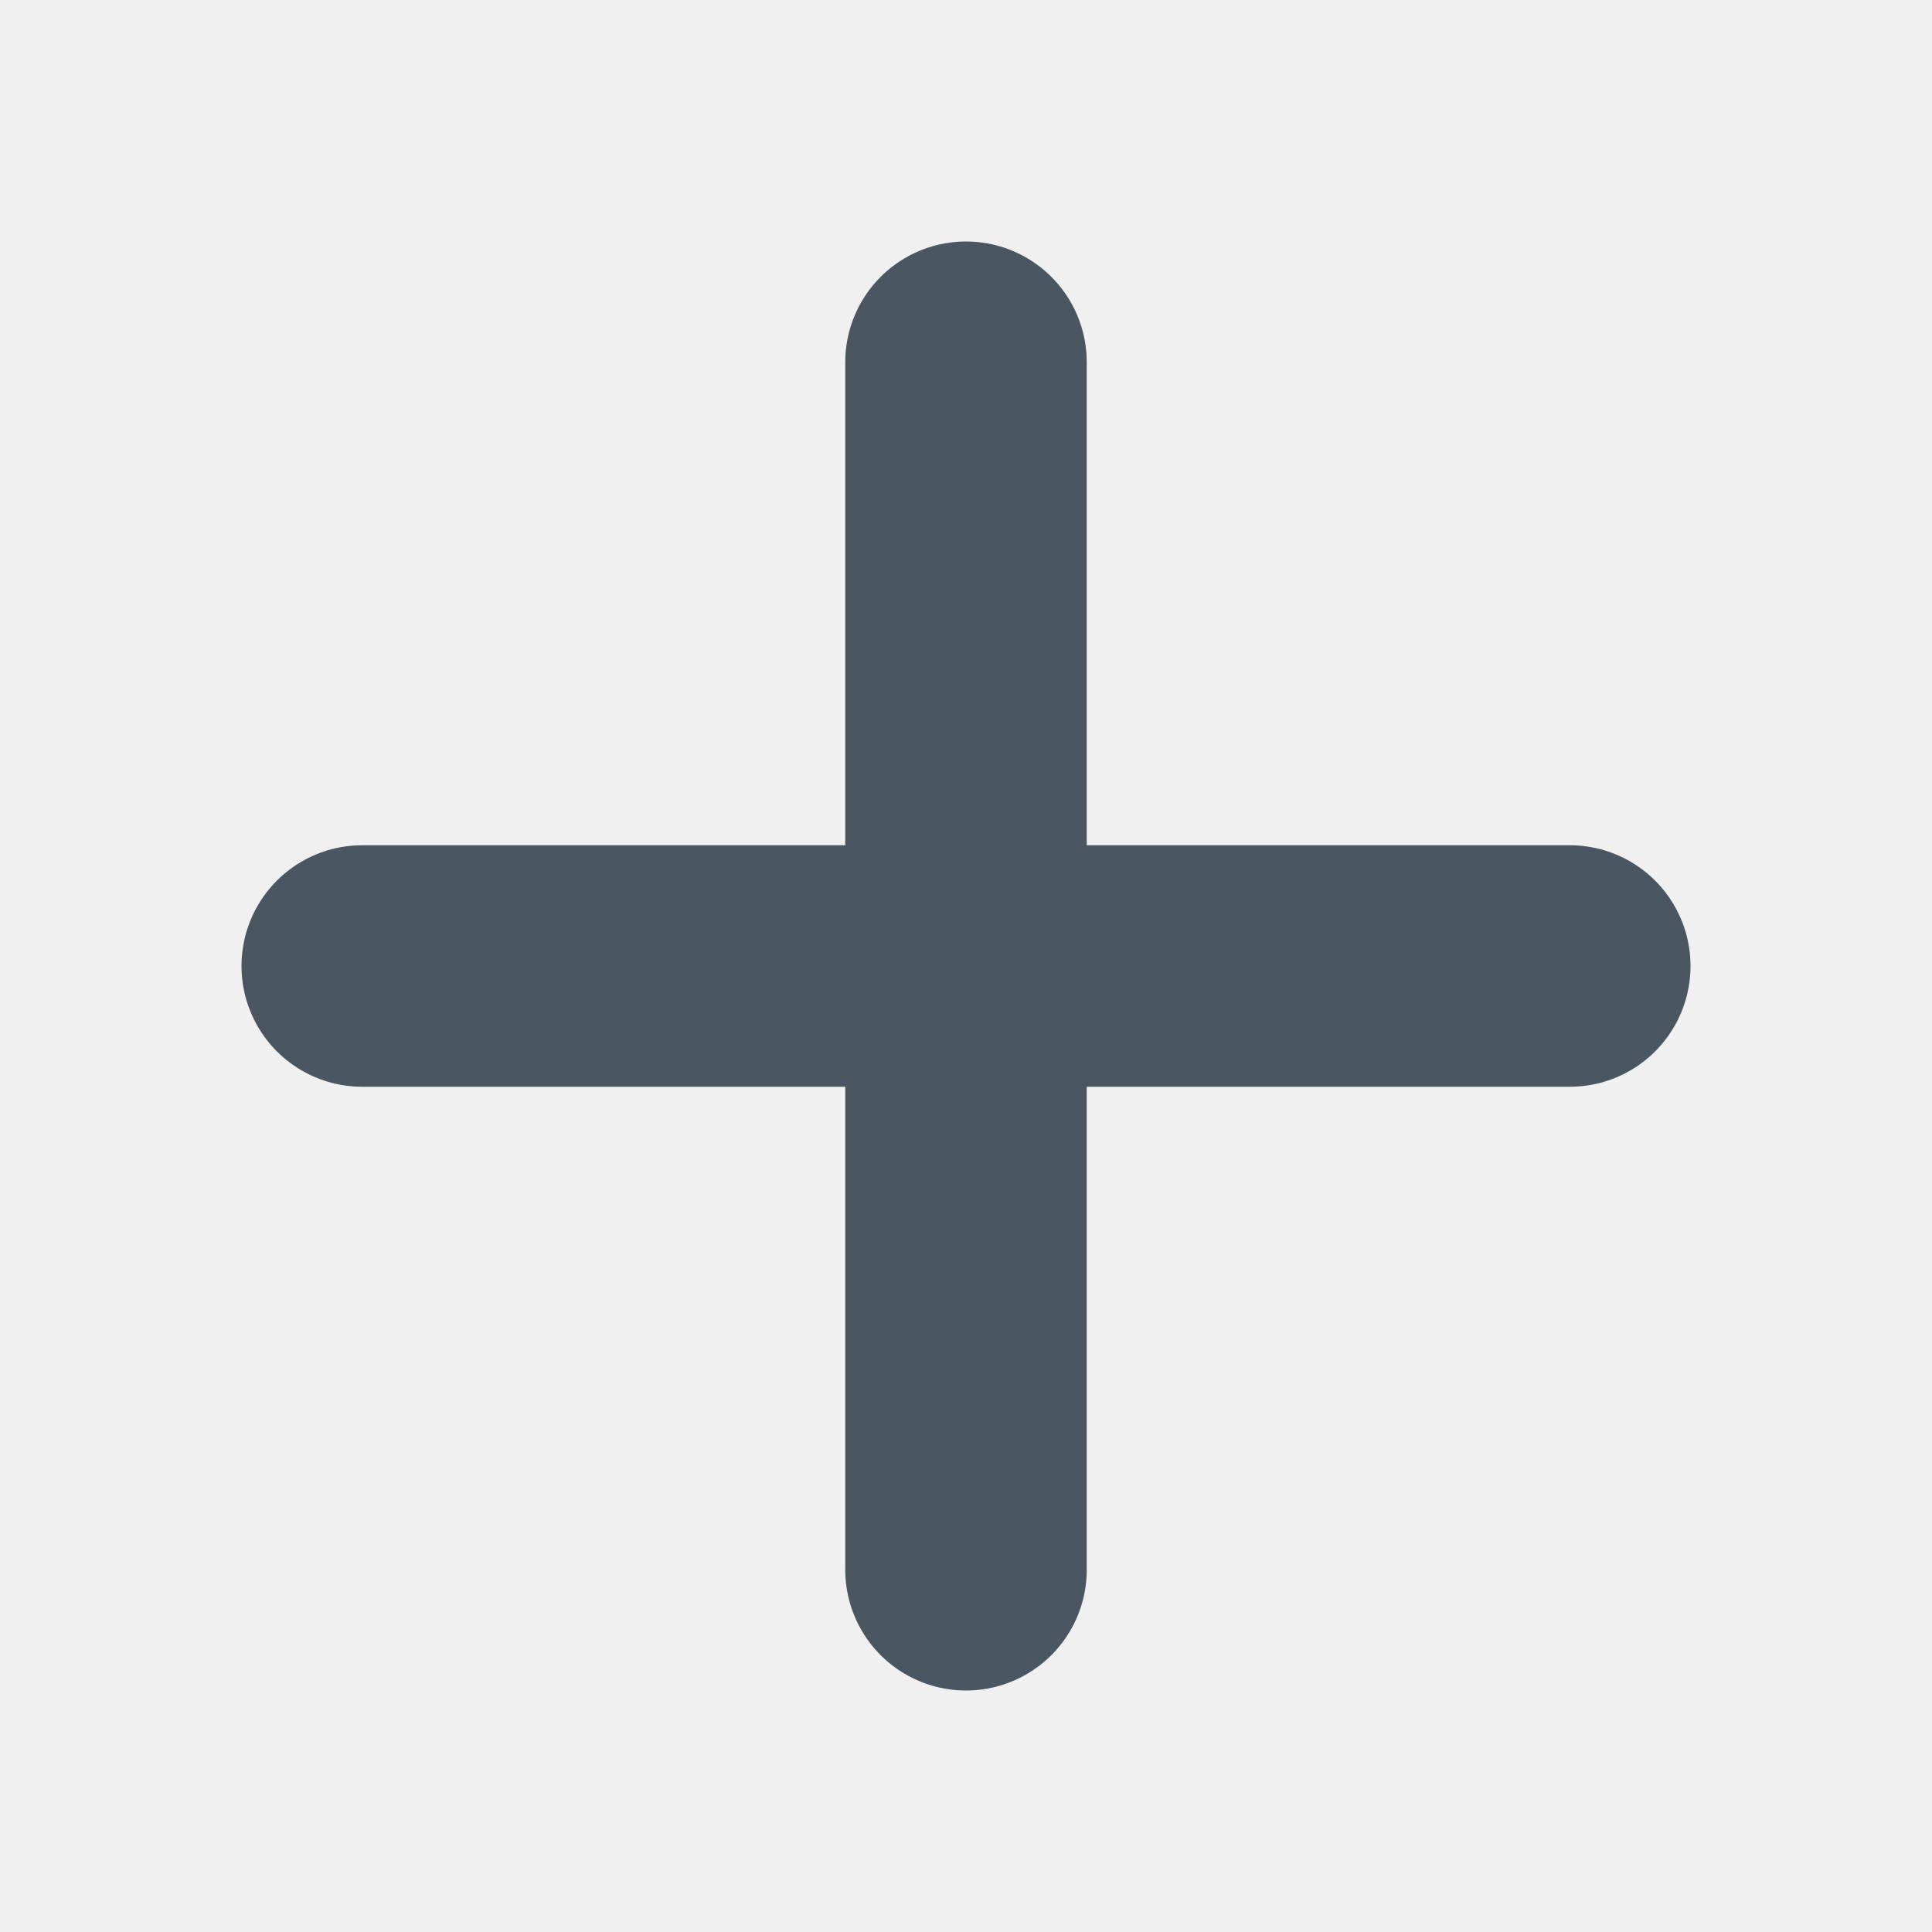
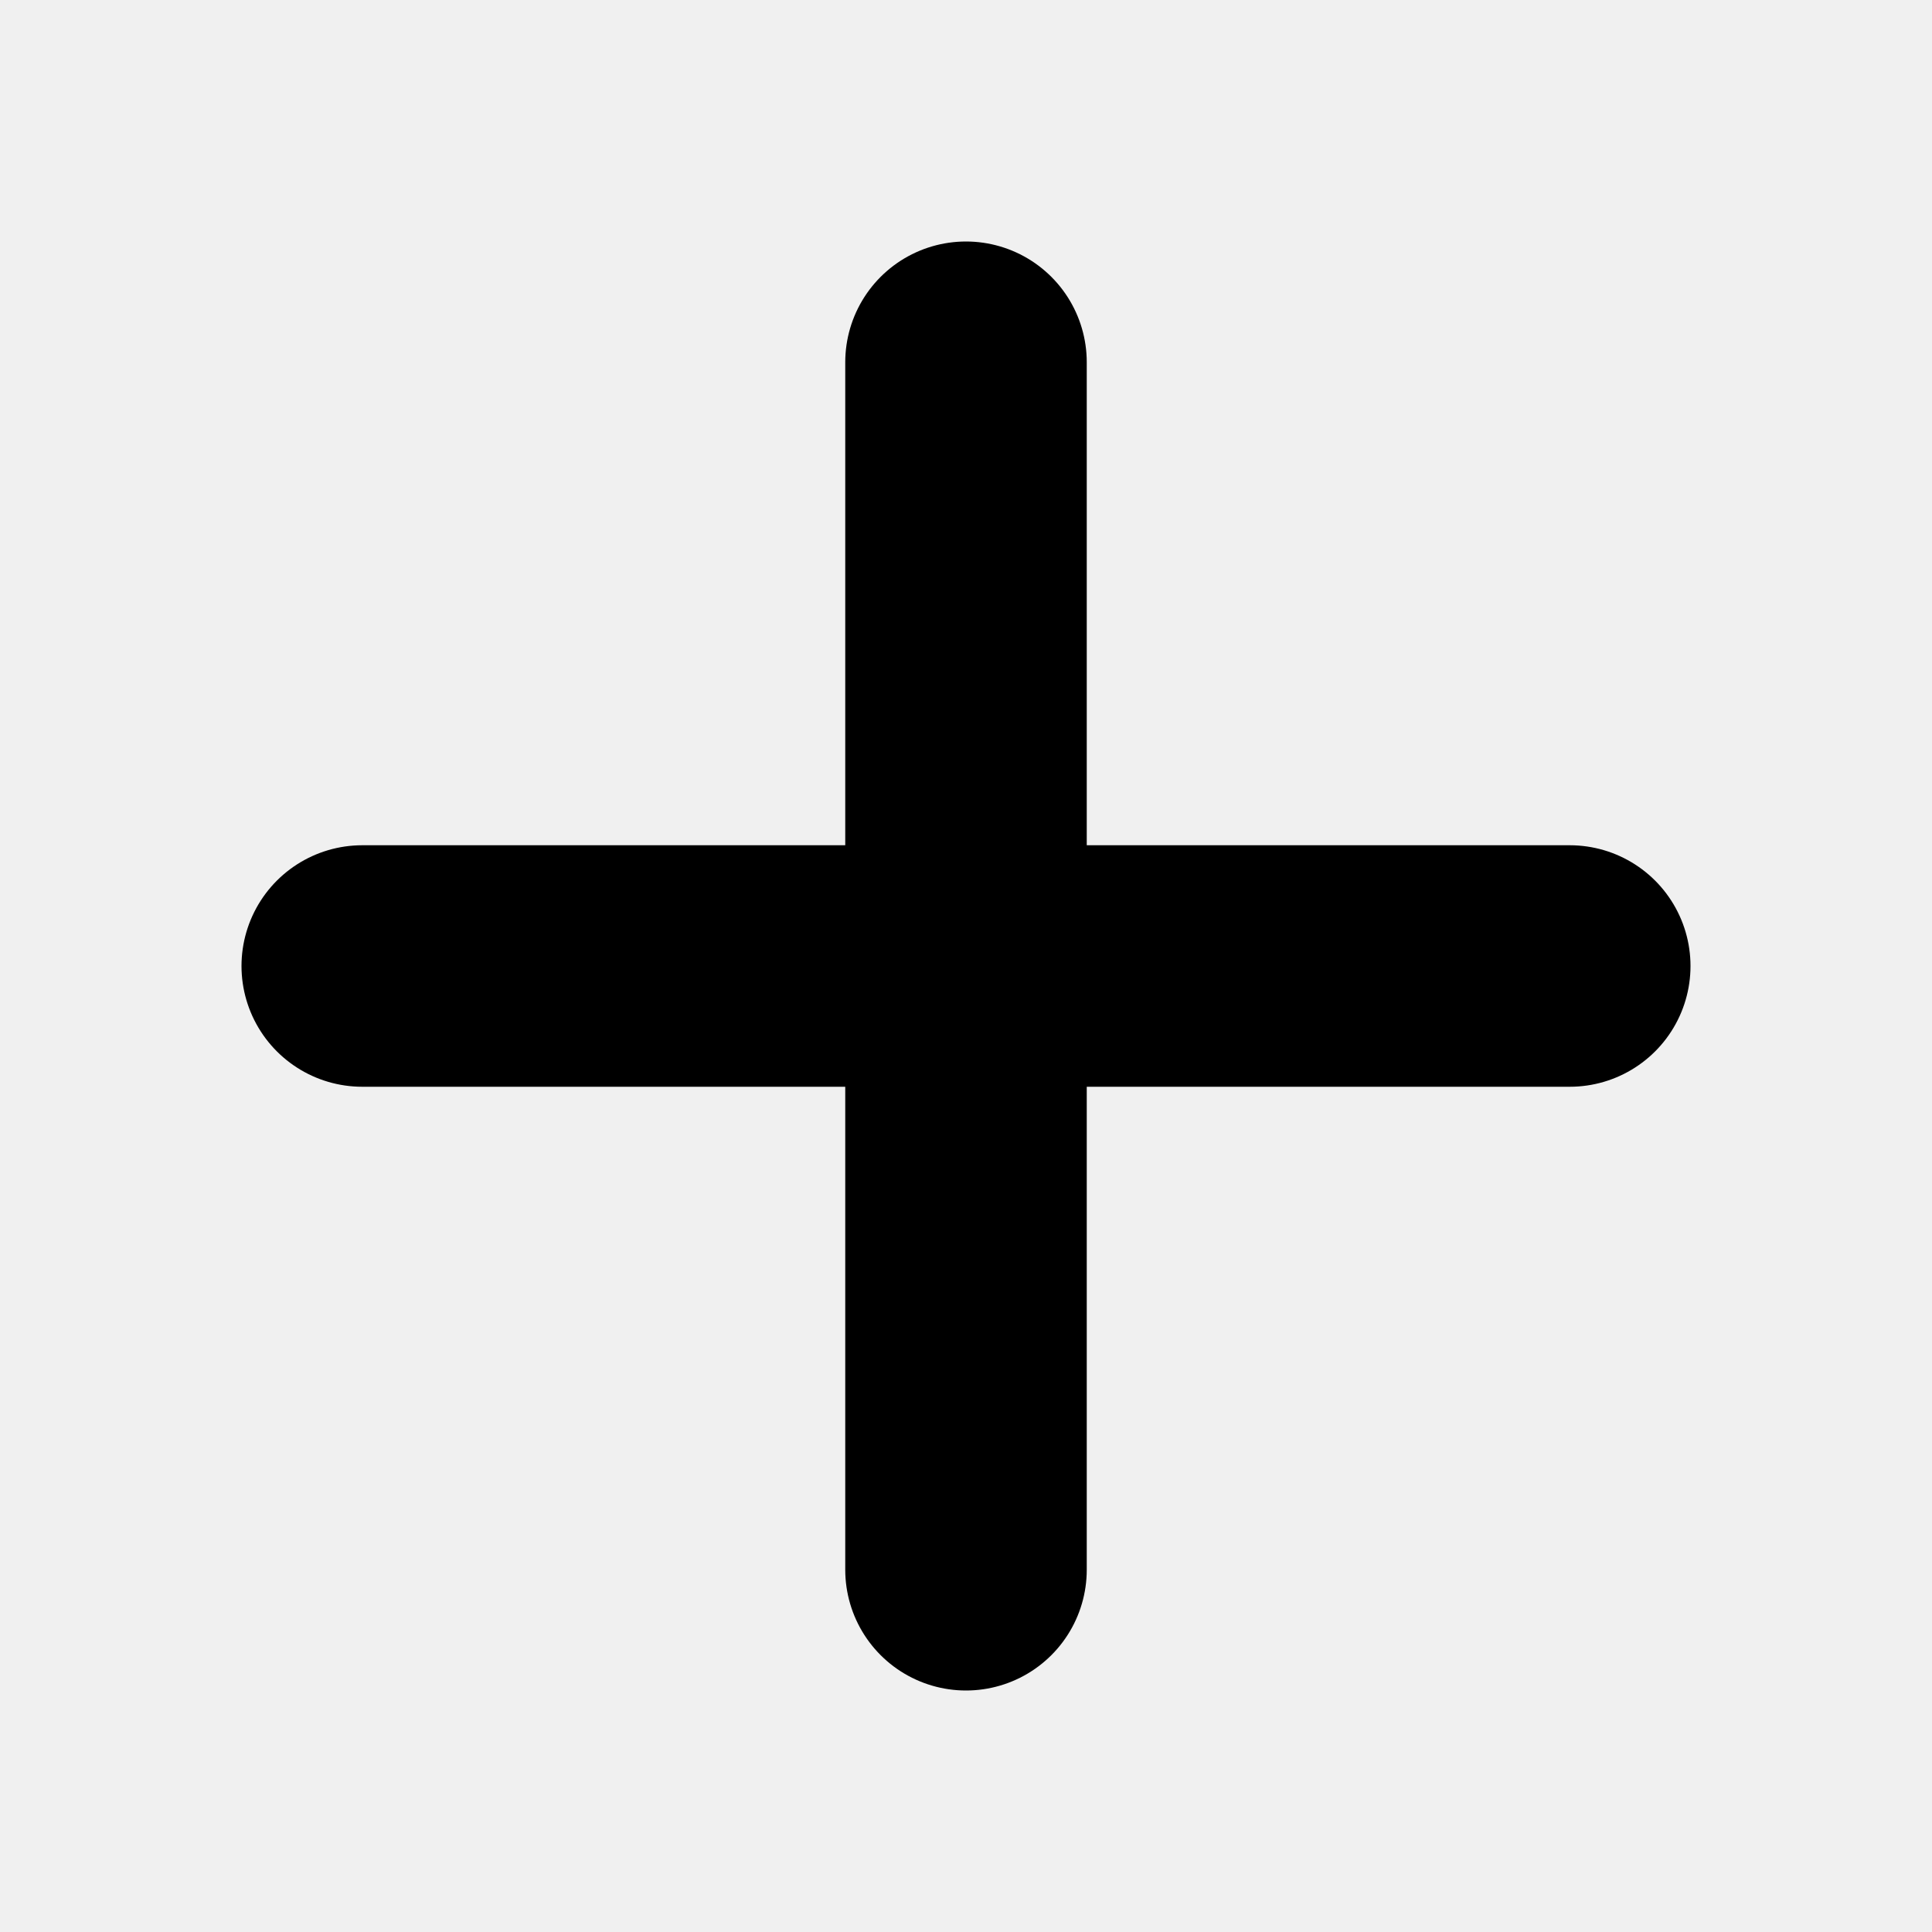
<svg xmlns="http://www.w3.org/2000/svg" width="16" height="16" viewBox="0 0 16 16" fill="none">
  <g clip-path="url(#clip0_1674_12544)">
-     <path d="M8 3V13" stroke="#4A5662" stroke-width="2" stroke-linecap="round" stroke-linejoin="round" />
-     <path d="M13 8H3" stroke="#4A5662" stroke-width="2" stroke-linecap="round" stroke-linejoin="round" />
+     <path d="M8 3V13" stroke="currentColor" stroke-width="2" stroke-linecap="round" stroke-linejoin="round" />
+     <path d="M13 8H3" stroke="currentColor" stroke-width="2" stroke-linecap="round" stroke-linejoin="round" />
  </g>
  <defs>
    <clipPath id="clip0_1674_12544">
      <rect width="16" height="16" fill="white" />
    </clipPath>
  </defs>
</svg>
